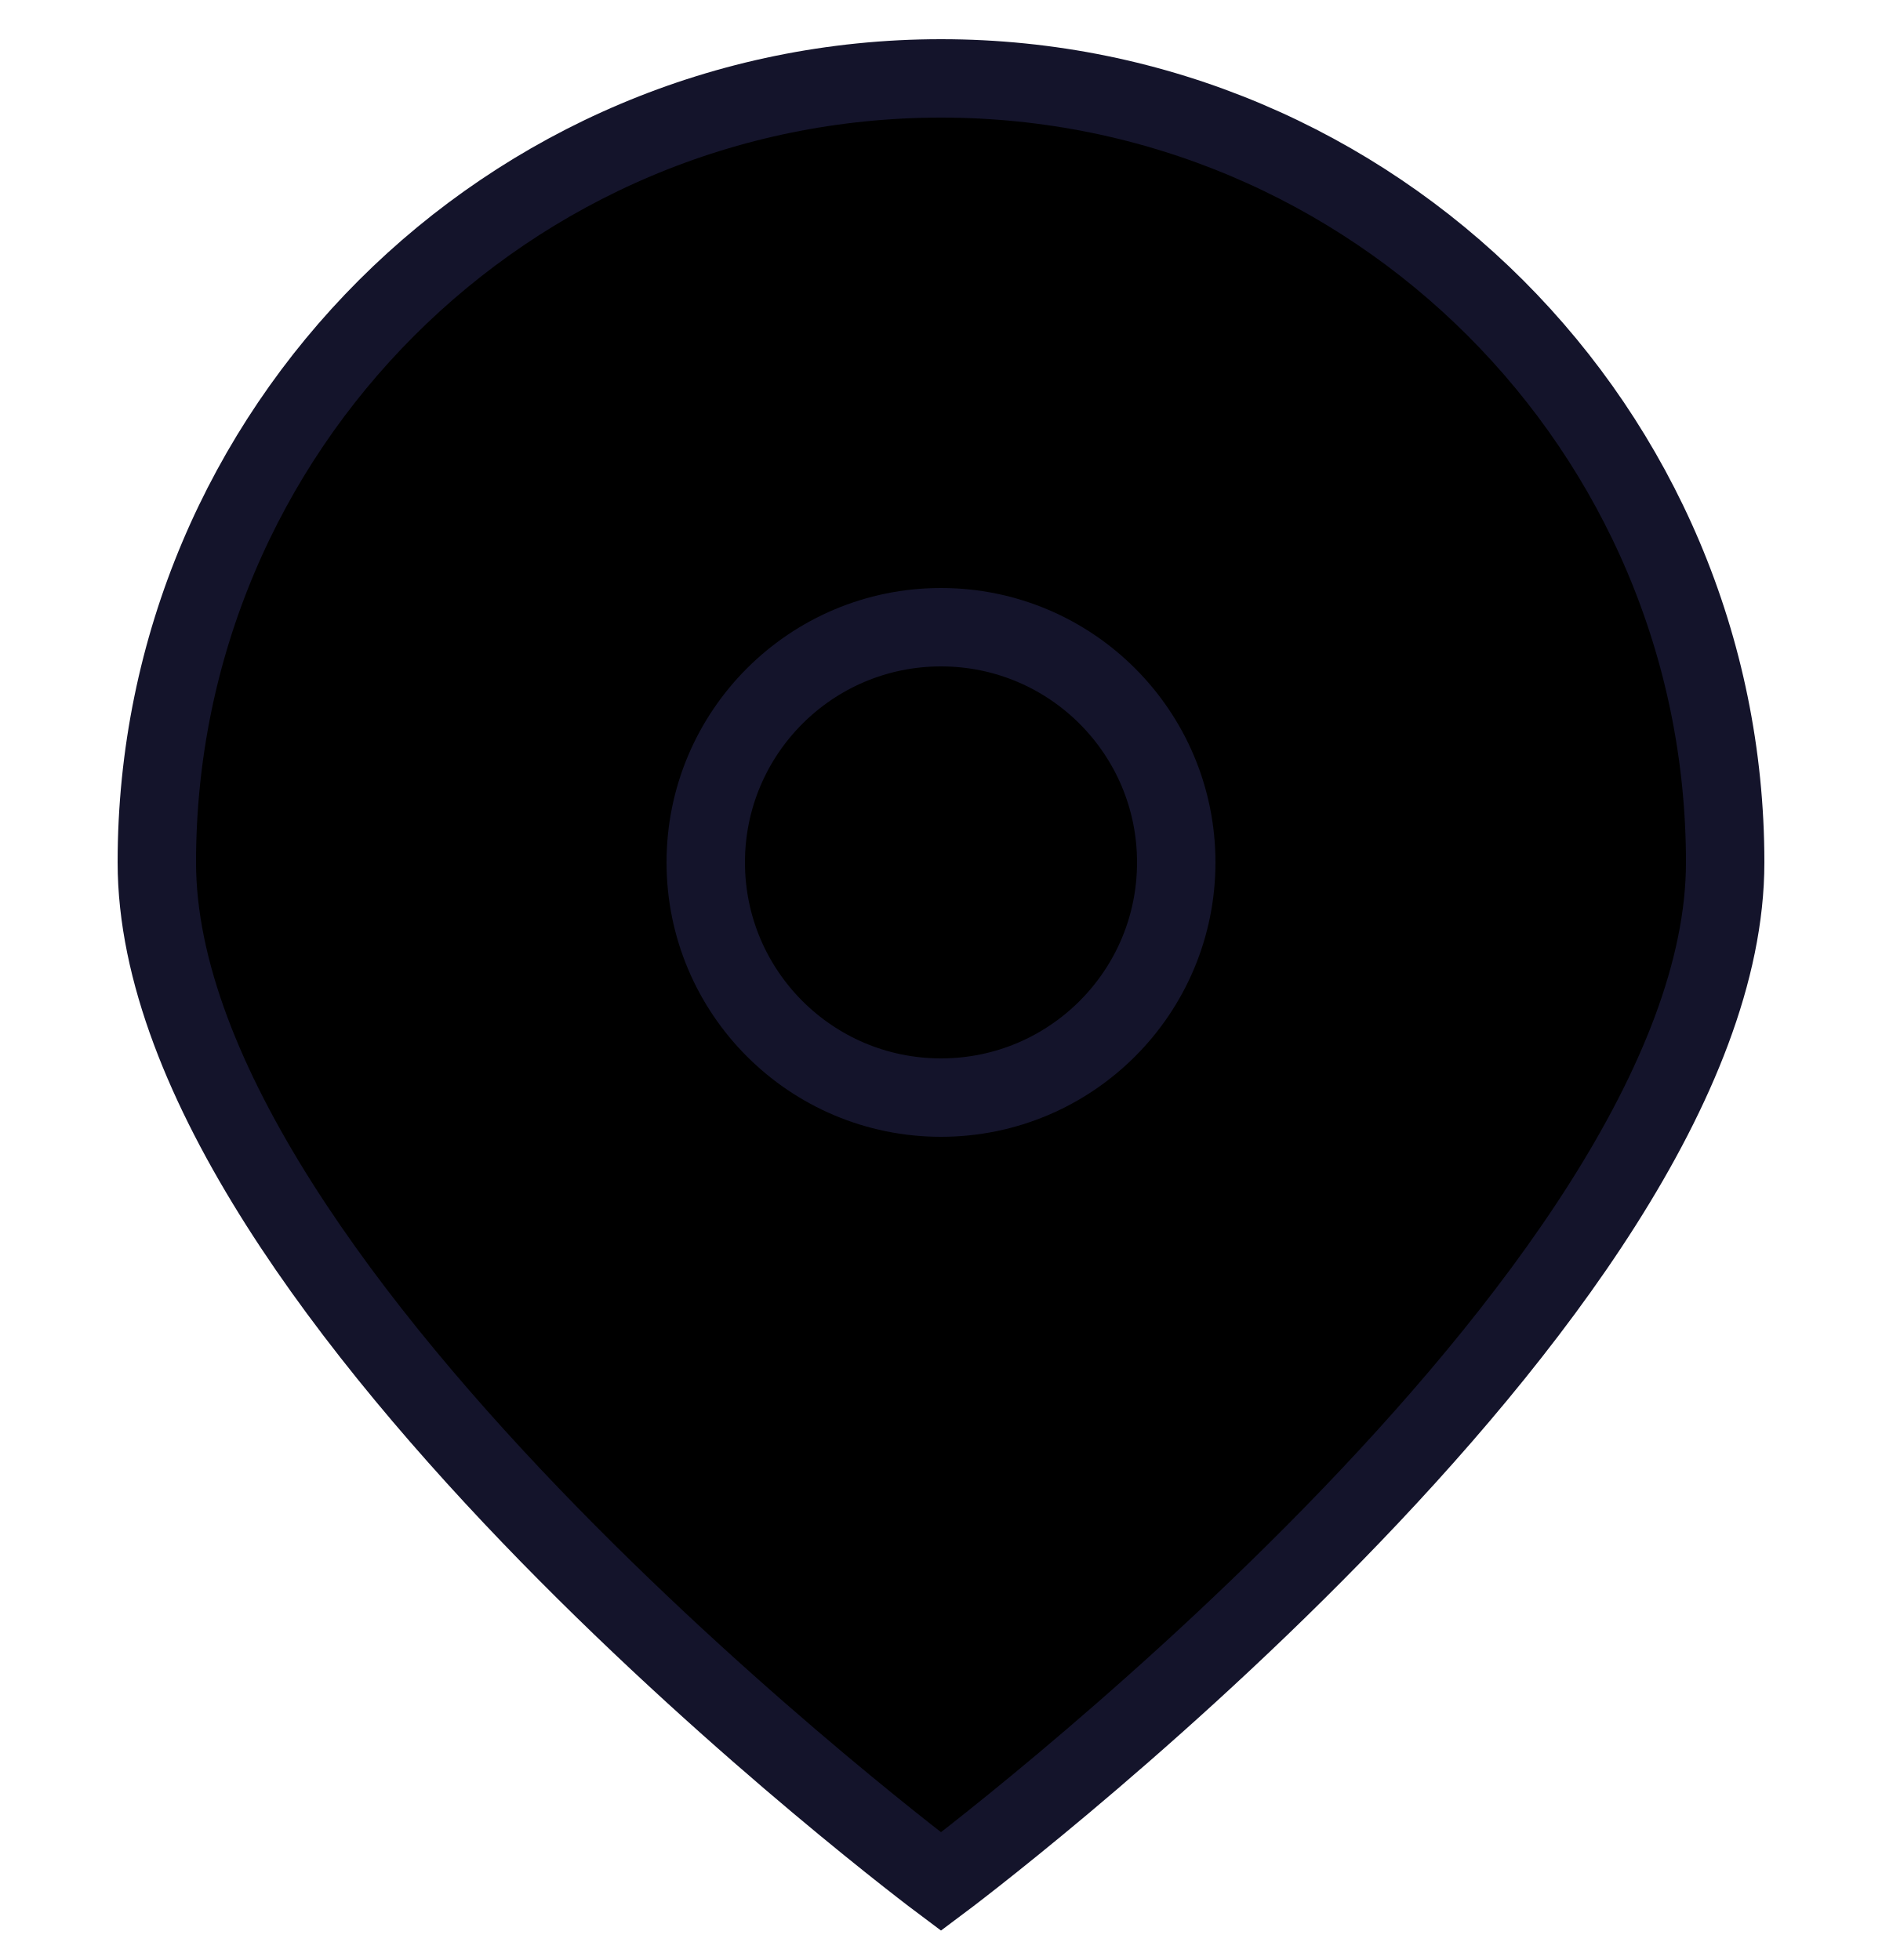
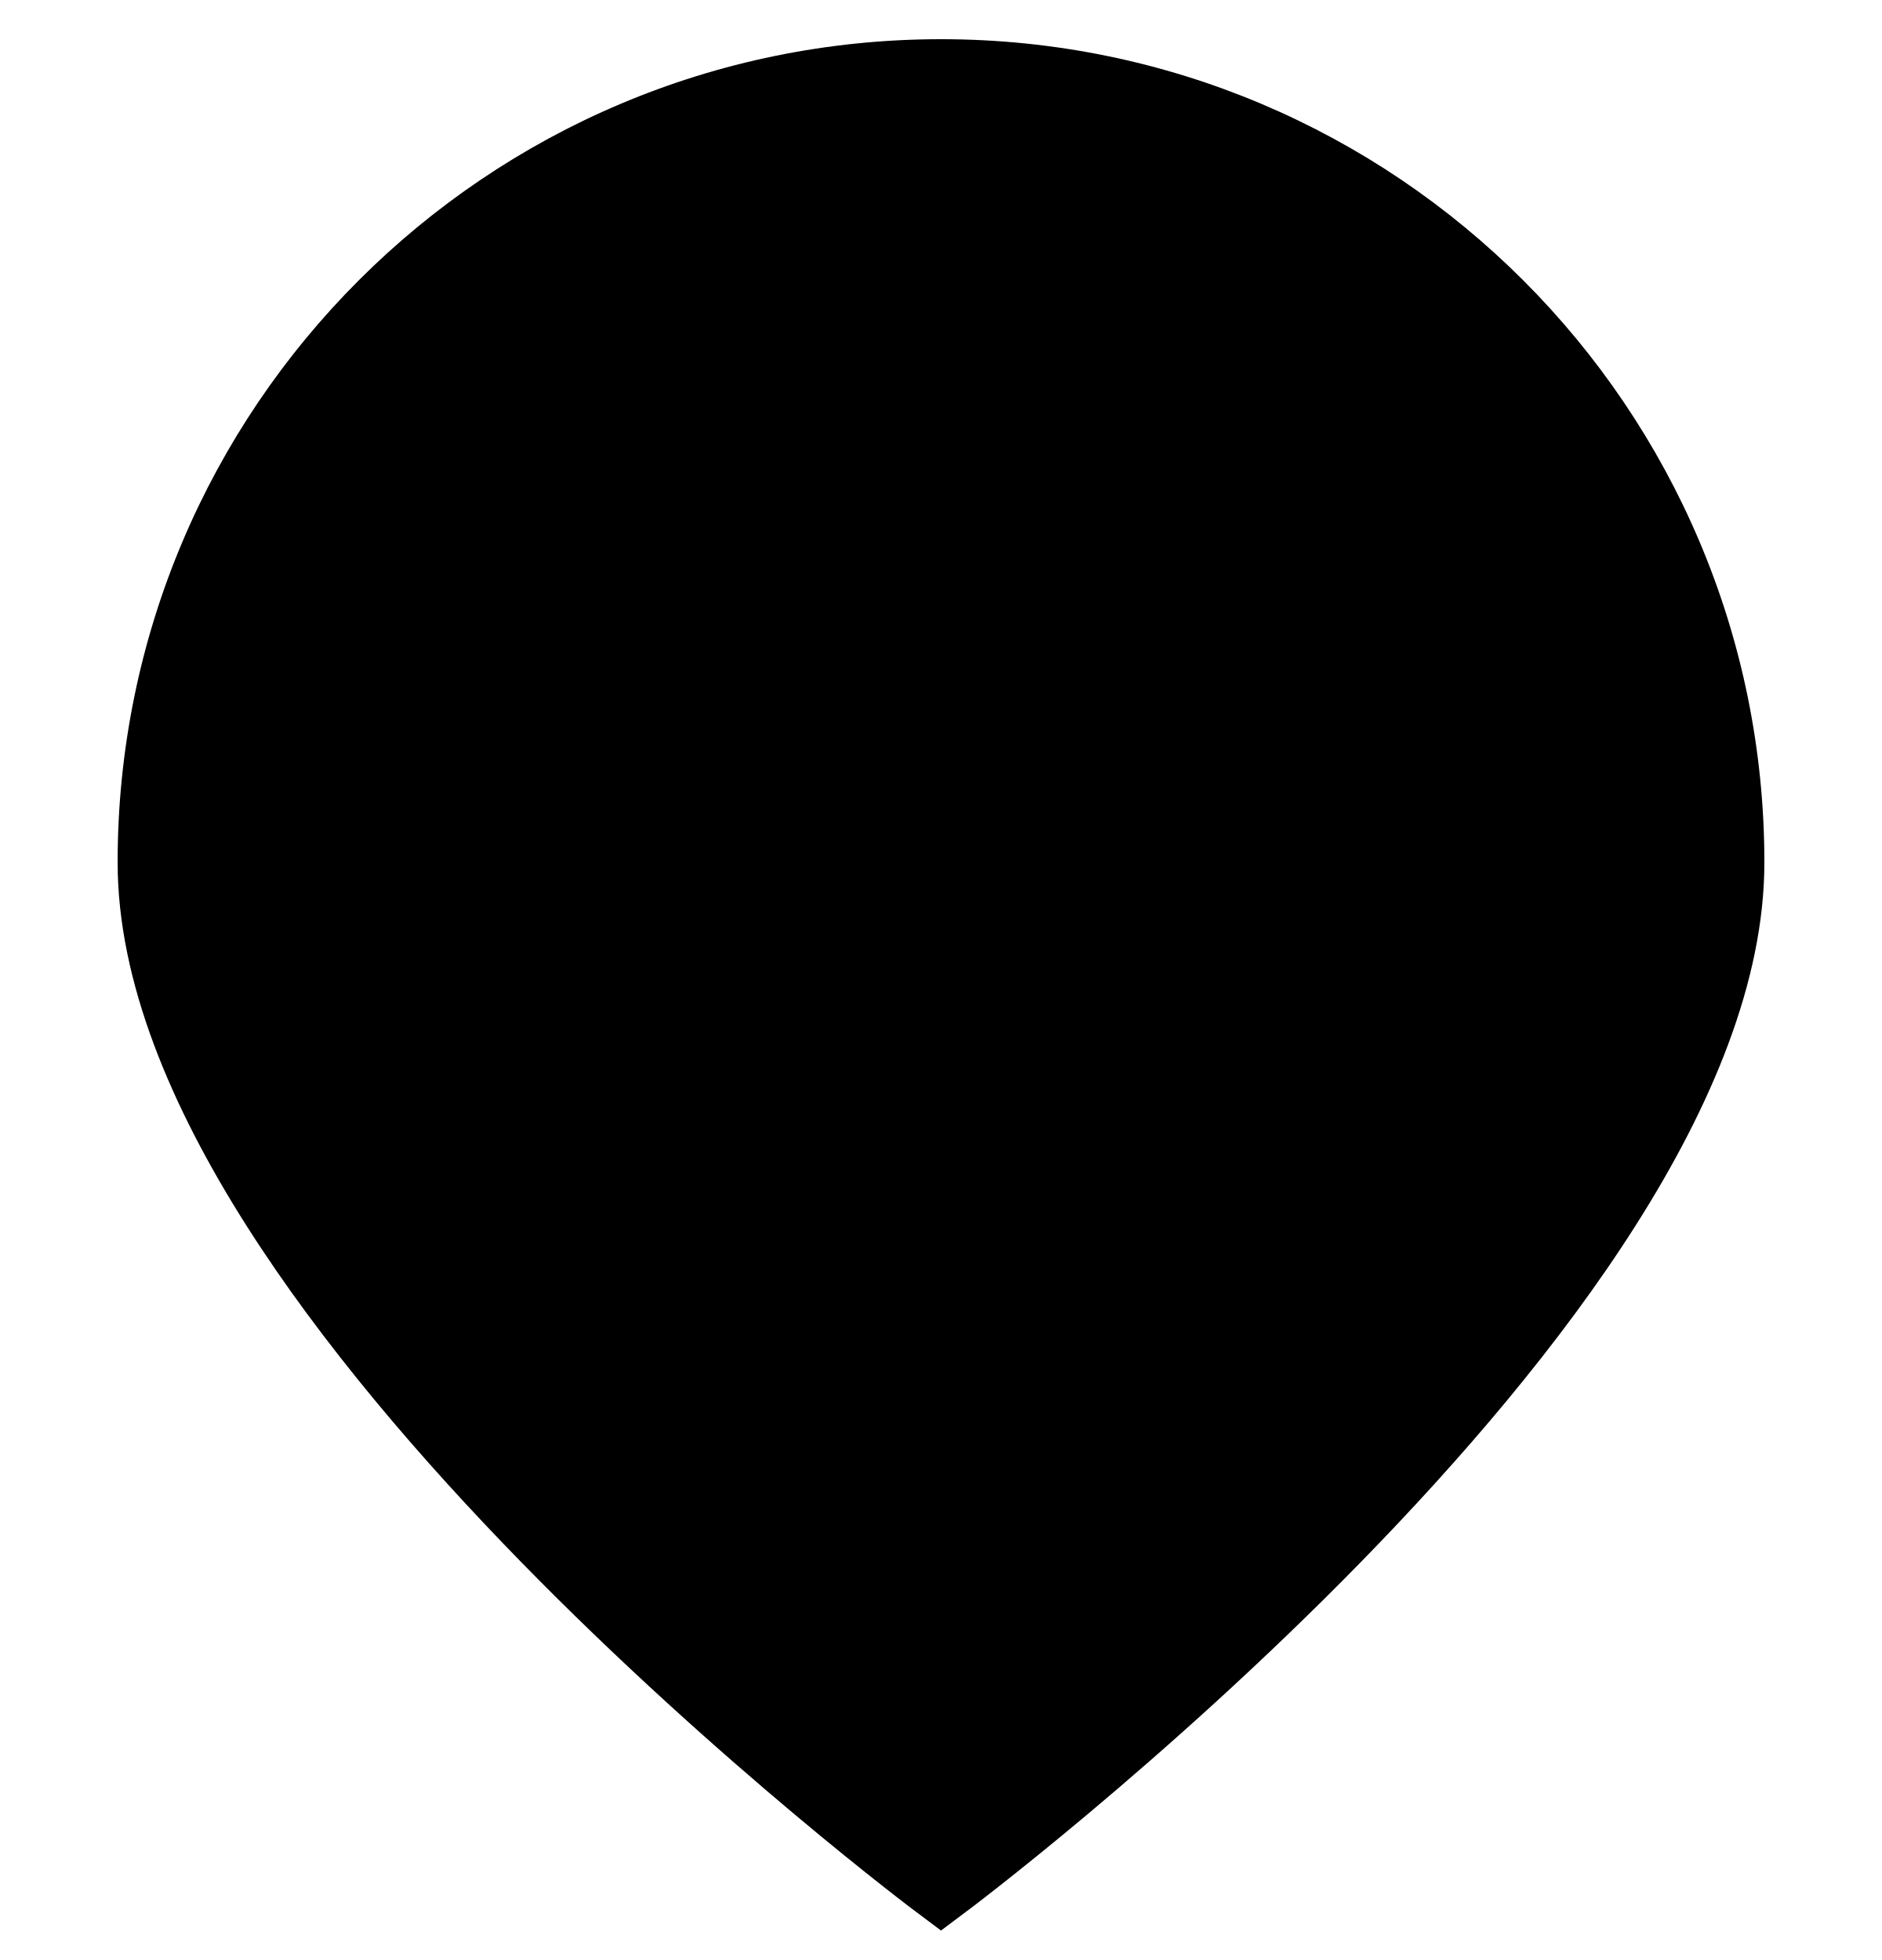
- <svg xmlns="http://www.w3.org/2000/svg" width="24" height="25" viewBox="0 0 24 25" fill="currentColor">
+ <svg xmlns="http://www.w3.org/2000/svg" width="24" height="25" viewBox="0 0 24 25" stroke="currentColor">
  <g id="Location">
-     <path id="Ellipse 33" d="M22 11C22 16.523 12 24 12 24C12 24 2 16.523 2 11C2 5.477 6.477 1 12 1C17.523 1 22 5.477 22 11Z" stroke="#14142B" />
-     <circle id="Ellipse 22" cx="12" cy="11" r="3" stroke="#14142B" />
+     <path id="Ellipse 33" d="M22 11C22 16.523 12 24 12 24C12 24 2 16.523 2 11C2 5.477 6.477 1 12 1C17.523 1 22 5.477 22 11Z" stroke="currentColor" />
+     <circle id="Ellipse 22" cx="12" cy="11" r="3" stroke="currentColor" />
  </g>
</svg>
